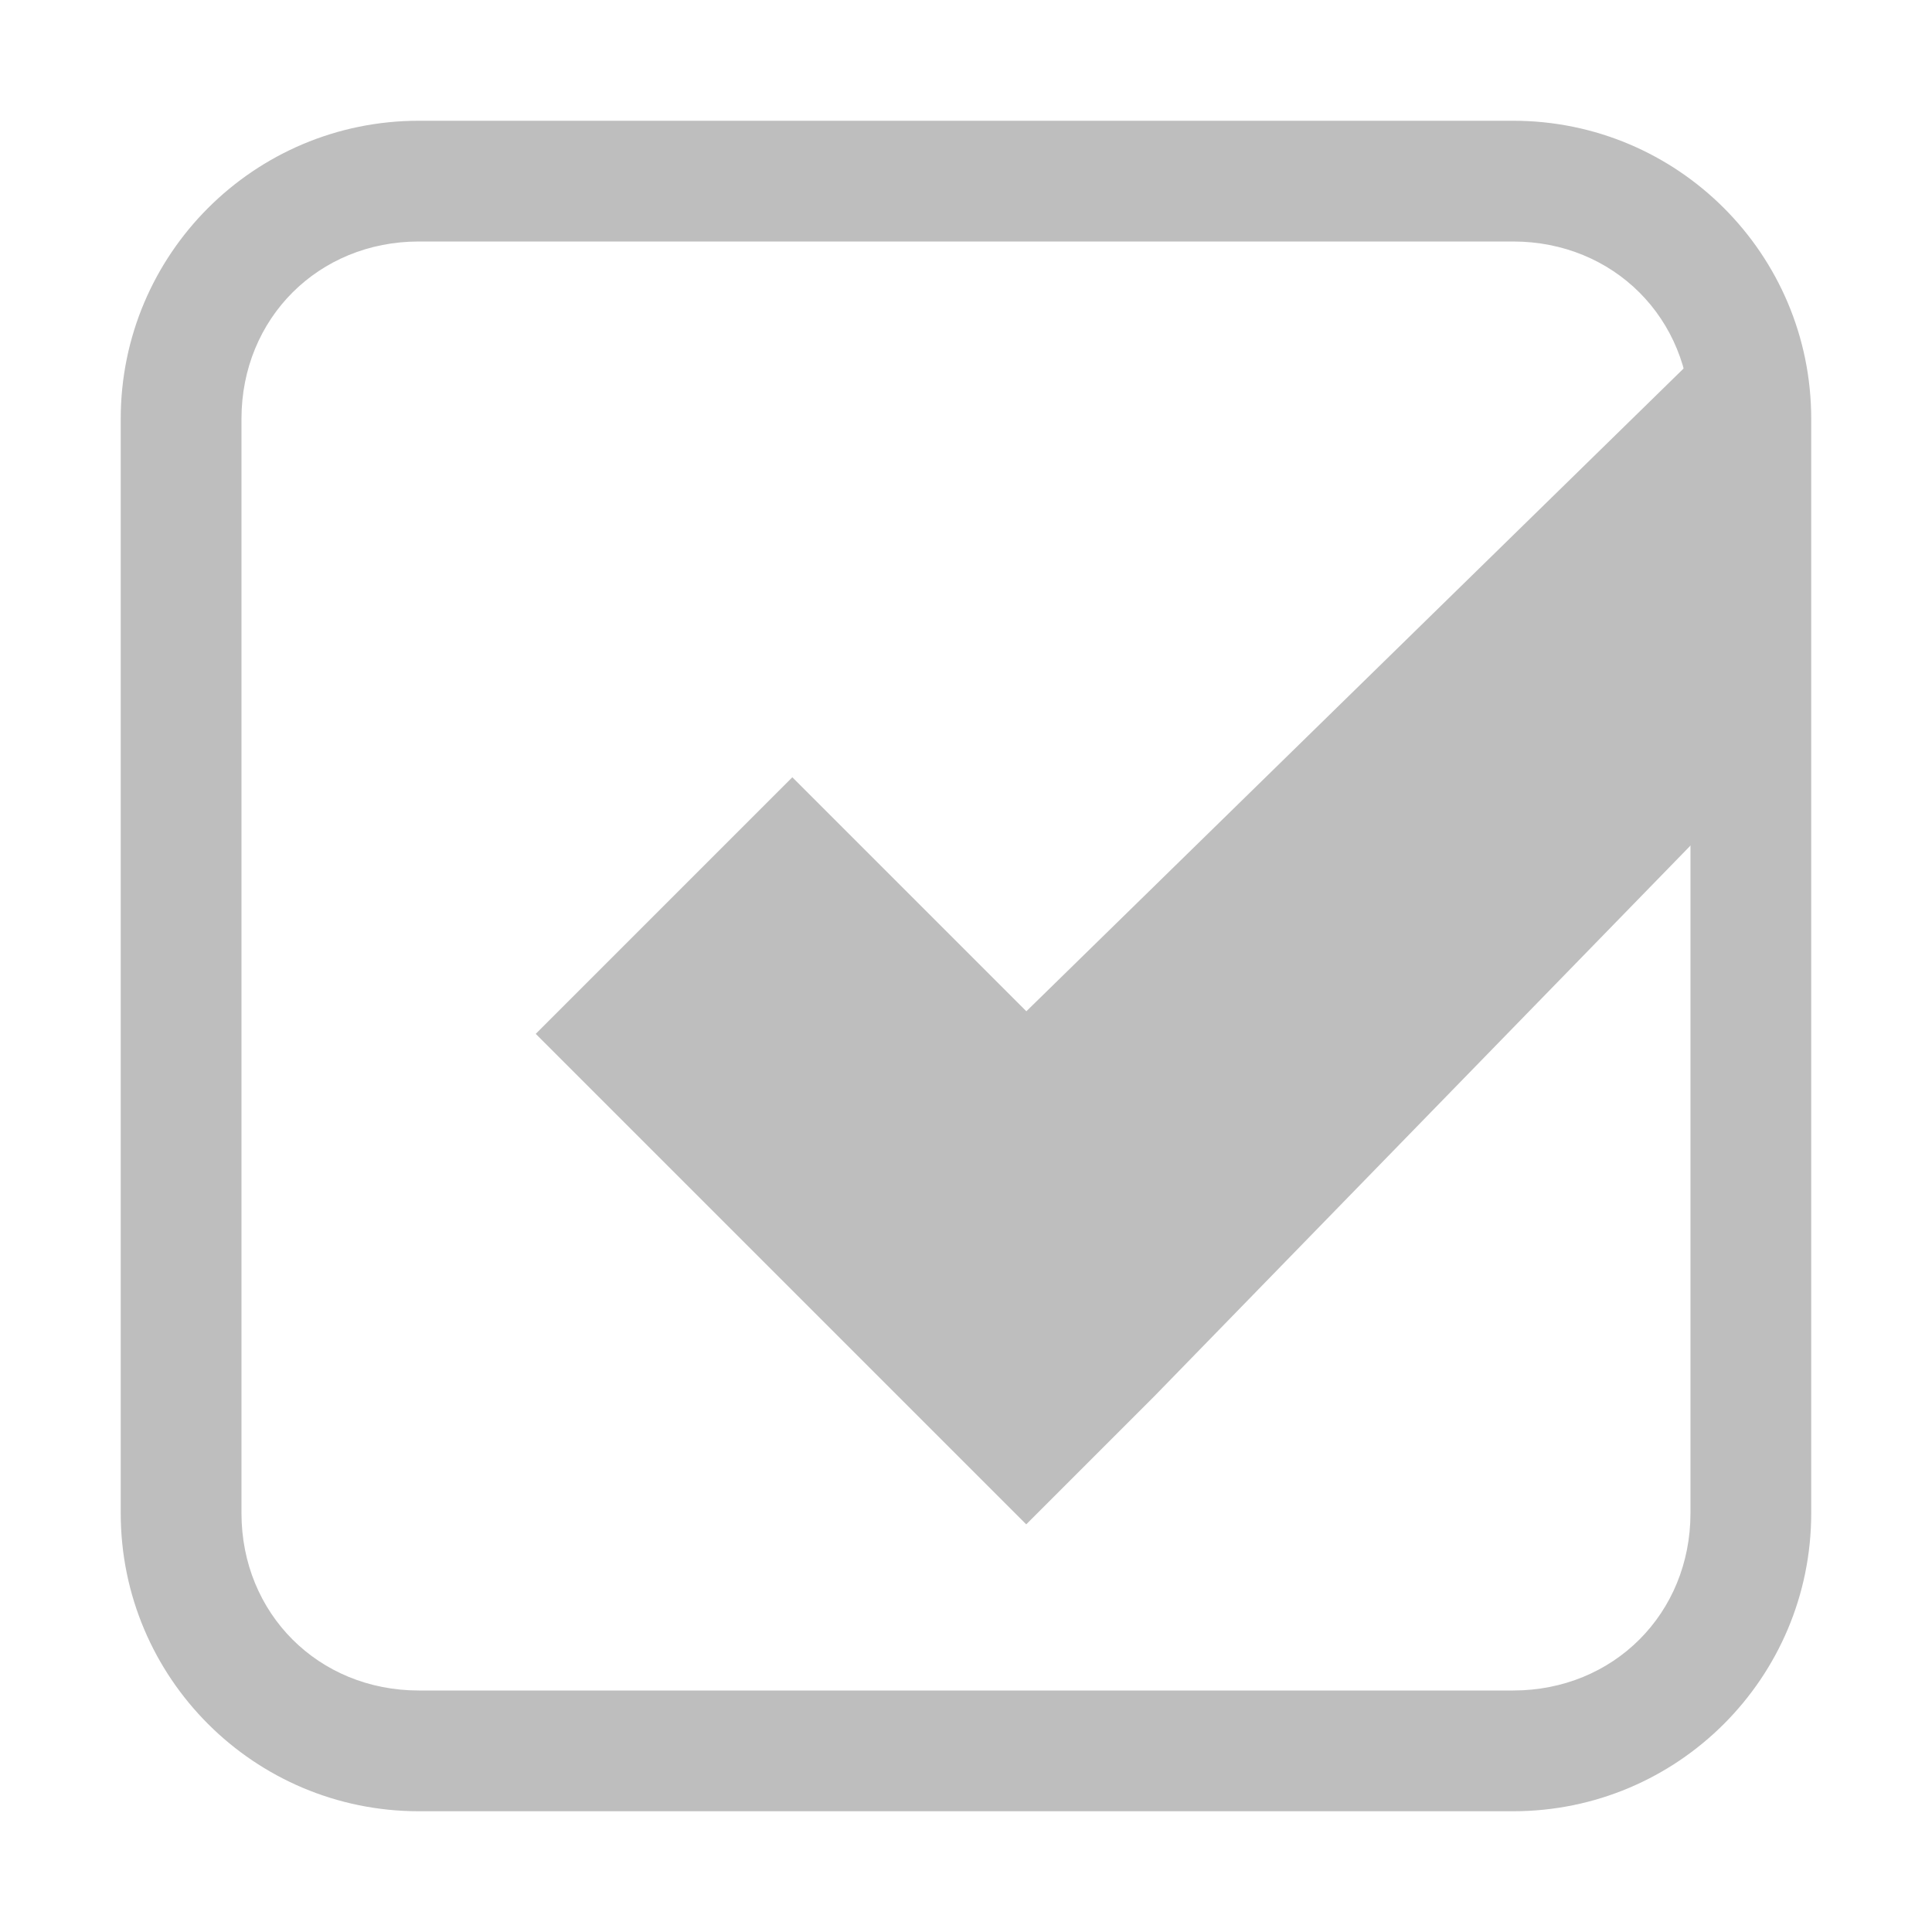
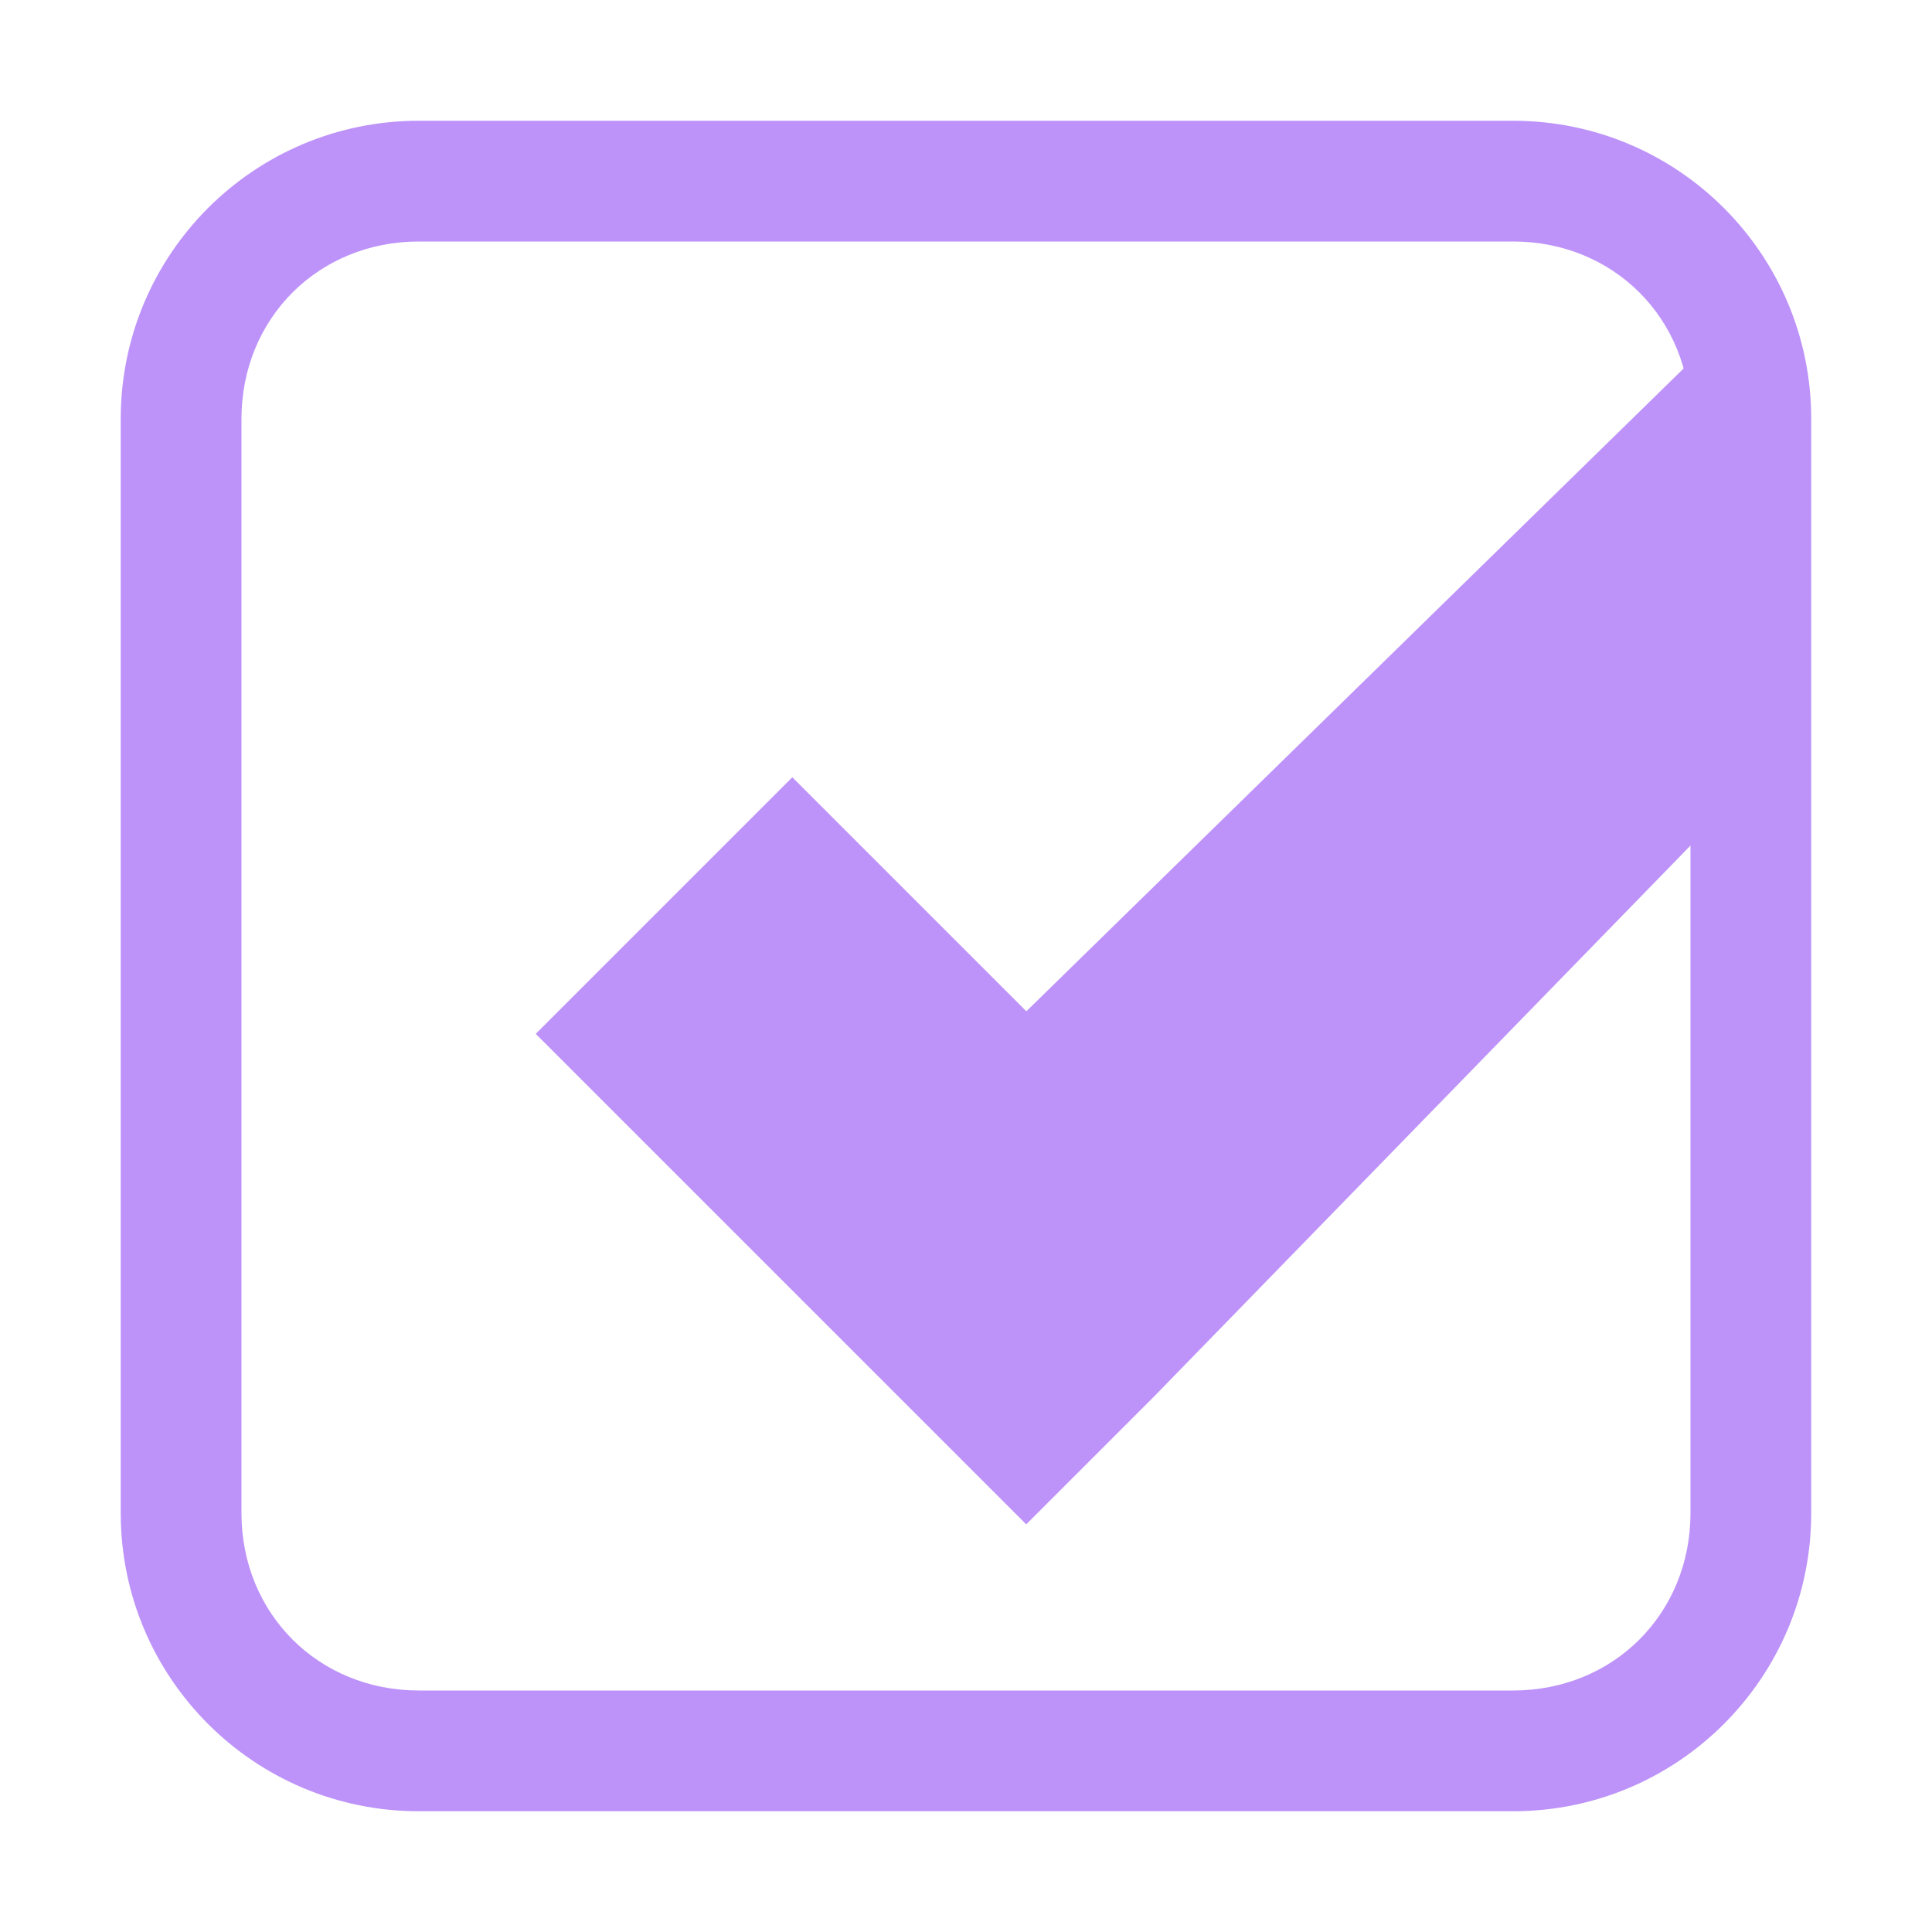
<svg xmlns="http://www.w3.org/2000/svg" height="16" id="svg7384" version="1.1" width="16">
  <defs id="defs7386" />
  <g id="layer9" style="display:inline" transform="translate(-401.0002,-337)">
-     <path d="M 404.469,338 C 403.105,338 402,339.105 402,340.469 l 0,9.062 c 0,1.364 1.105,2.469 2.469,2.469 l 9.062,0 C 414.895,352 416,350.895 416,349.531 l 0,-9.062 C 416,339.105 414.895,338 413.531,338 l -9.062,0 z m 0,1 9.062,0 c 0.832,0 1.469,0.637 1.469,1.469 l 0,9.062 C 415,350.363 414.363,351 413.531,351 l -9.062,0 C 403.637,351 403,350.363 403,349.531 l 0,-9.062 C 403,339.637 403.637,339 404.469,339 z" id="rect9618-8" style="font-size:medium;font-style:normal;font-variant:normal;font-weight:normal;font-stretch:normal;text-indent:0;text-align:start;text-decoration:none;line-height:normal;letter-spacing:normal;word-spacing:normal;text-transform:none;direction:ltr;block-progression:tb;writing-mode:lr-tb;text-anchor:start;baseline-shift:baseline;color:#000000;fill:#bebebe;fill-opacity:1;stroke:none;stroke-width:0.991;marker:none;visibility:visible;display:inline;overflow:visible;enable-background:accumulate;font-family:Sans;-inkscape-font-specification:Sans" />
-     <path d="m 415.177,339.823 -5.677,5.552 -1.938,-1.938 -2.125,2.125 3,3 1.062,1.062 1.062,-1.062 4.614,-4.739 z" id="path8913-6-7-1-5-1" style="font-size:medium;font-style:normal;font-variant:normal;font-weight:normal;font-stretch:normal;text-indent:0;text-align:start;text-decoration:none;line-height:normal;letter-spacing:normal;word-spacing:normal;text-transform:none;direction:ltr;block-progression:tb;writing-mode:lr-tb;text-anchor:start;baseline-shift:baseline;color:#000000;fill:#bebebe;fill-opacity:1;stroke:none;stroke-width:3;marker:none;visibility:visible;display:inline;overflow:visible;enable-background:accumulate;font-family:Sans;-inkscape-font-specification:Sans" />
+     <path d="M 404.469,338 C 403.105,338 402,339.105 402,340.469 l 0,9.062 c 0,1.364 1.105,2.469 2.469,2.469 l 9.062,0 C 414.895,352 416,350.895 416,349.531 l 0,-9.062 C 416,339.105 414.895,338 413.531,338 l -9.062,0 z m 0,1 9.062,0 c 0.832,0 1.469,0.637 1.469,1.469 l 0,9.062 C 415,350.363 414.363,351 413.531,351 l -9.062,0 C 403.637,351 403,350.363 403,349.531 l 0,-9.062 C 403,339.637 403.637,339 404.469,339 z" id="rect9618-8" style="font-size:medium;font-style:normal;font-variant:normal;font-weight:normal;font-stretch:normal;text-indent:0;text-align:start;text-decoration:none;line-height:normal;letter-spacing:normal;word-spacing:normal;text-transform:none;direction:ltr;block-progression:tb;writing-mode:lr-tb;text-anchor:start;baseline-shift:baseline;color:#000000;fill:#bd93f9;fill-opacity:1;stroke:none;stroke-width:0.991;marker:none;visibility:visible;display:inline;overflow:visible;enable-background:accumulate;font-family:Sans;-inkscape-font-specification:Sans" />
+     <path d="m 415.177,339.823 -5.677,5.552 -1.938,-1.938 -2.125,2.125 3,3 1.062,1.062 1.062,-1.062 4.614,-4.739 z" id="path8913-6-7-1-5-1" style="font-size:medium;font-style:normal;font-variant:normal;font-weight:normal;font-stretch:normal;text-indent:0;text-align:start;text-decoration:none;line-height:normal;letter-spacing:normal;word-spacing:normal;text-transform:none;direction:ltr;block-progression:tb;writing-mode:lr-tb;text-anchor:start;baseline-shift:baseline;color:#000000;fill:#bd93f9;fill-opacity:1;stroke:none;stroke-width:3;marker:none;visibility:visible;display:inline;overflow:visible;enable-background:accumulate;font-family:Sans;-inkscape-font-specification:Sans" />
  </g>
  <g id="layer10" style="display:inline" transform="translate(-401.0002,-337)" />
  <g id="layer11" transform="translate(-401.0002,-337)" />
  <g id="layer13" style="display:inline" transform="translate(-401.0002,-337)" />
  <g id="layer14" transform="translate(-401.0002,-337)" />
  <g id="layer15" style="display:inline" transform="translate(-401.0002,-337)" />
  <g id="g71291" style="display:inline" transform="translate(-401.0002,-337)" />
  <g id="g4953" style="display:inline" transform="translate(-401.0002,-337)" />
  <g id="layer12" style="display:inline" transform="translate(-401.0002,-337)" />
</svg>
